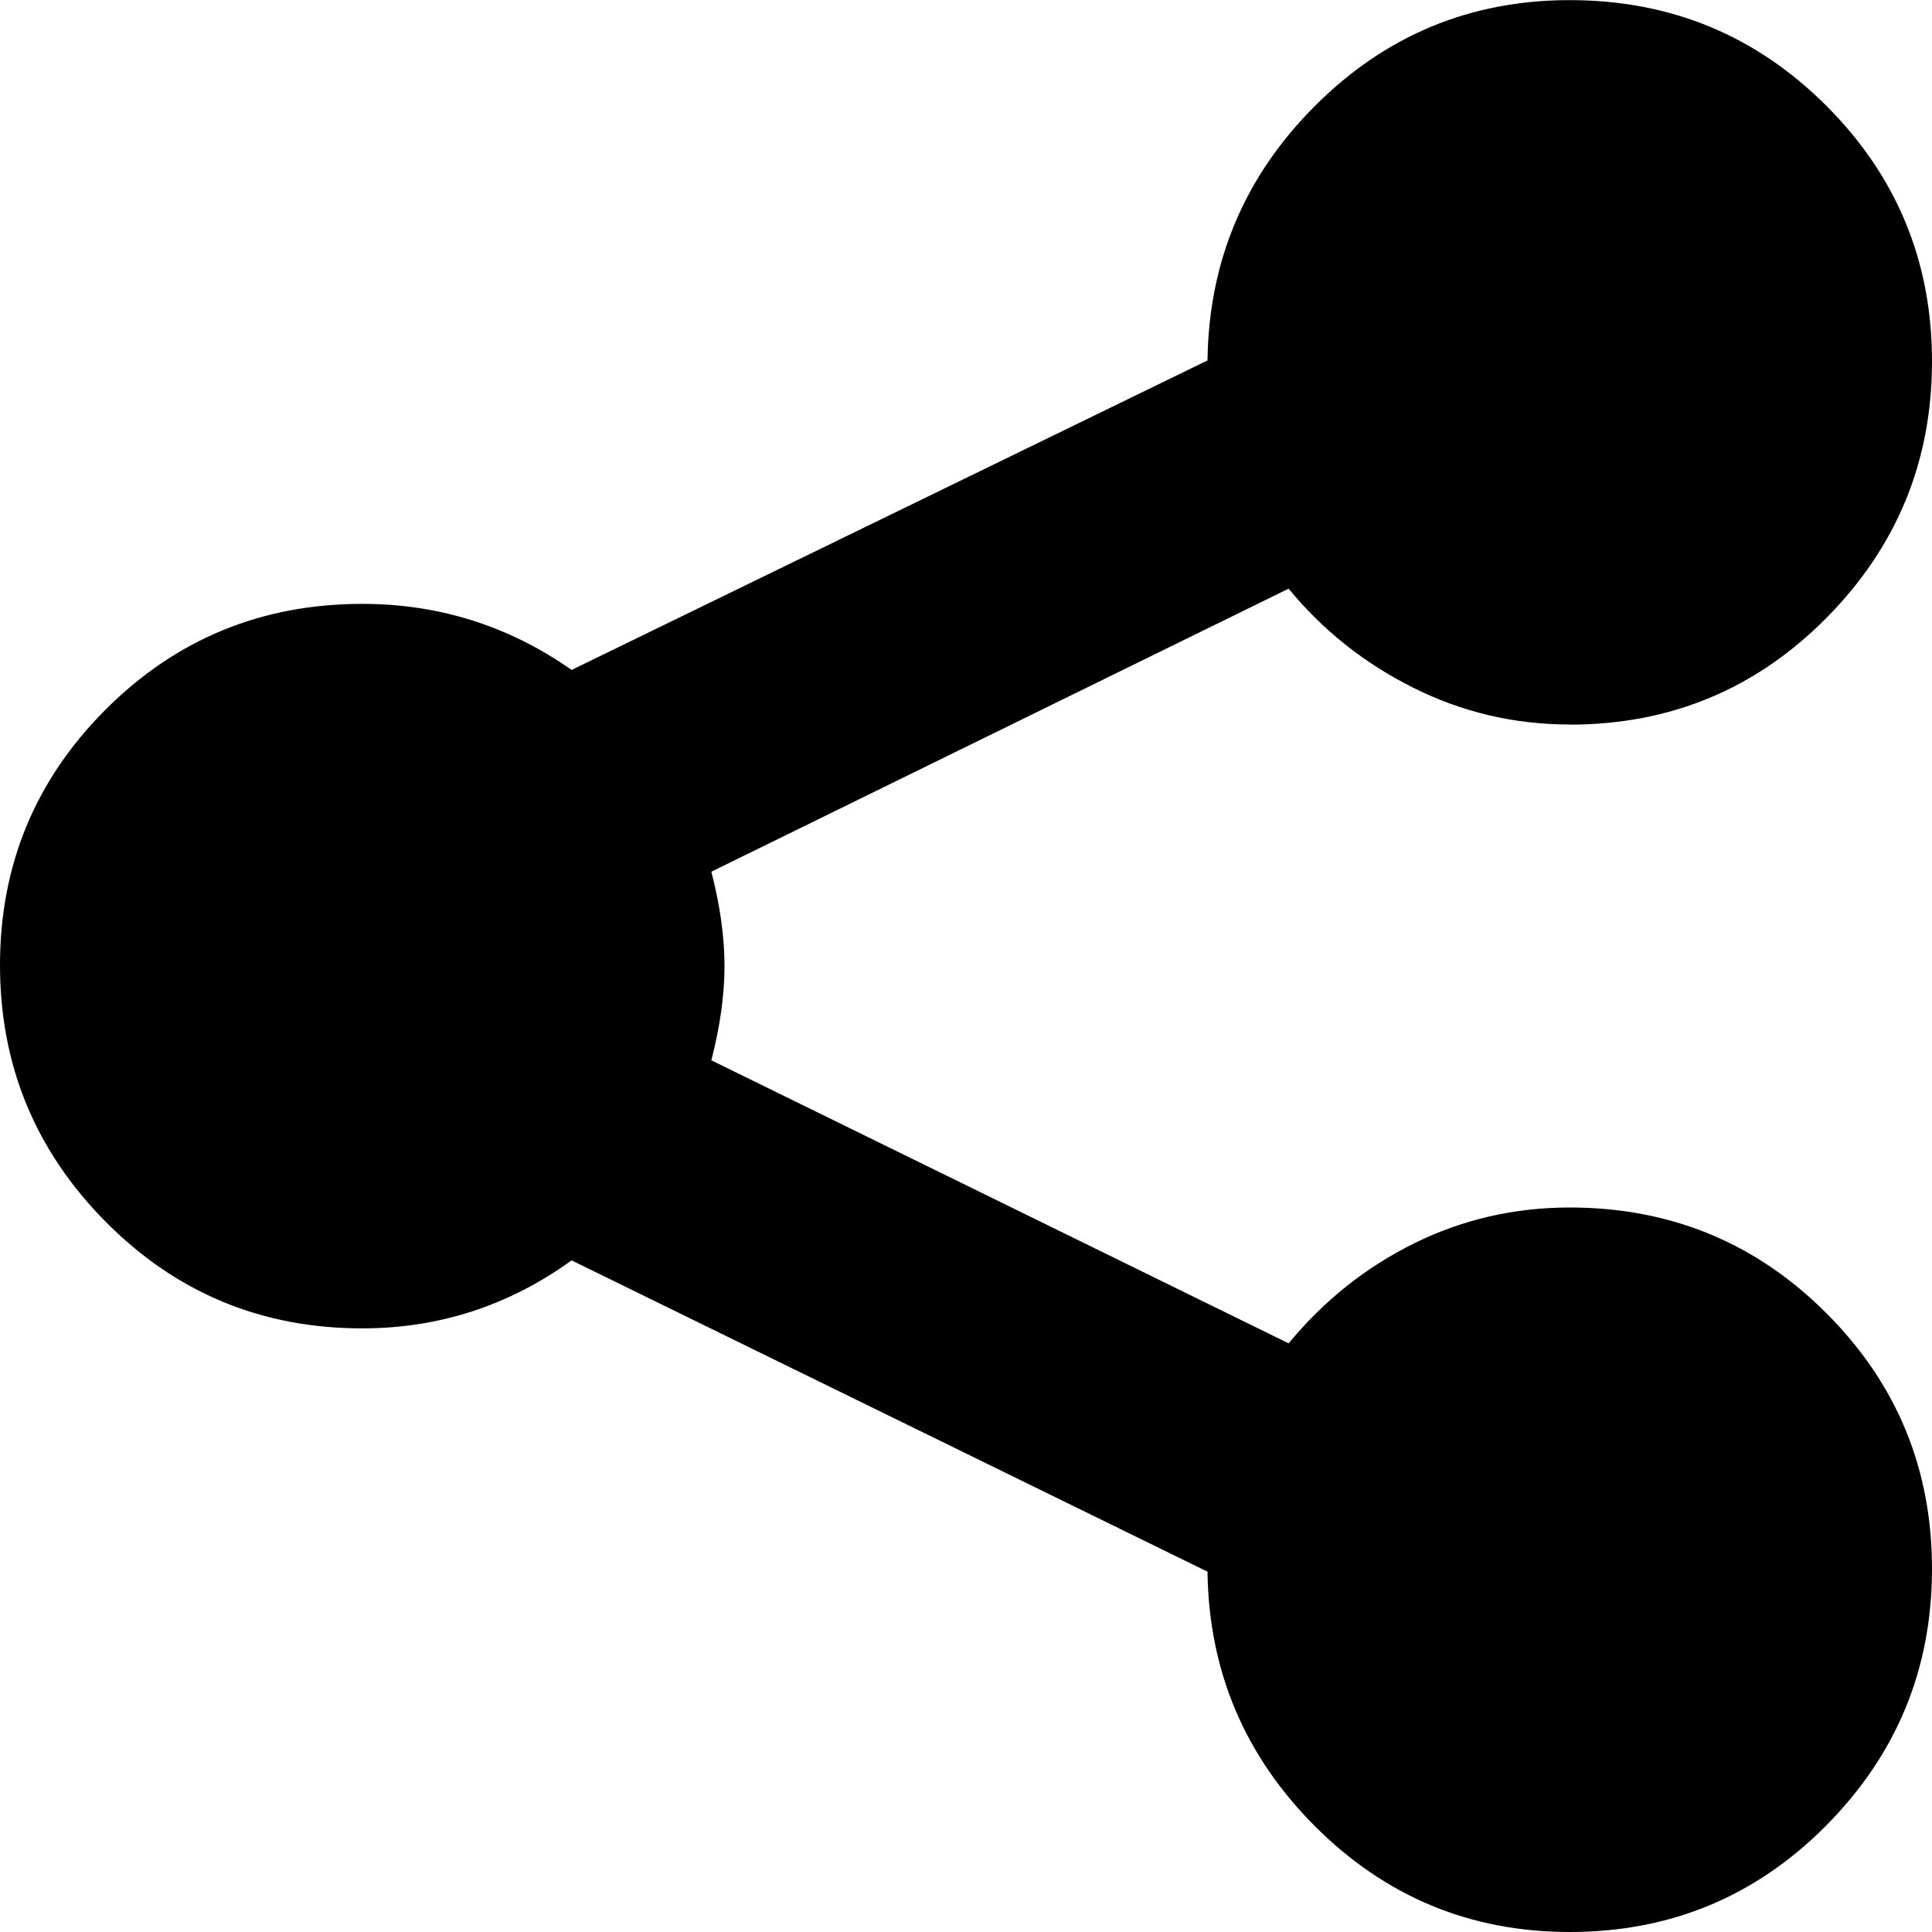
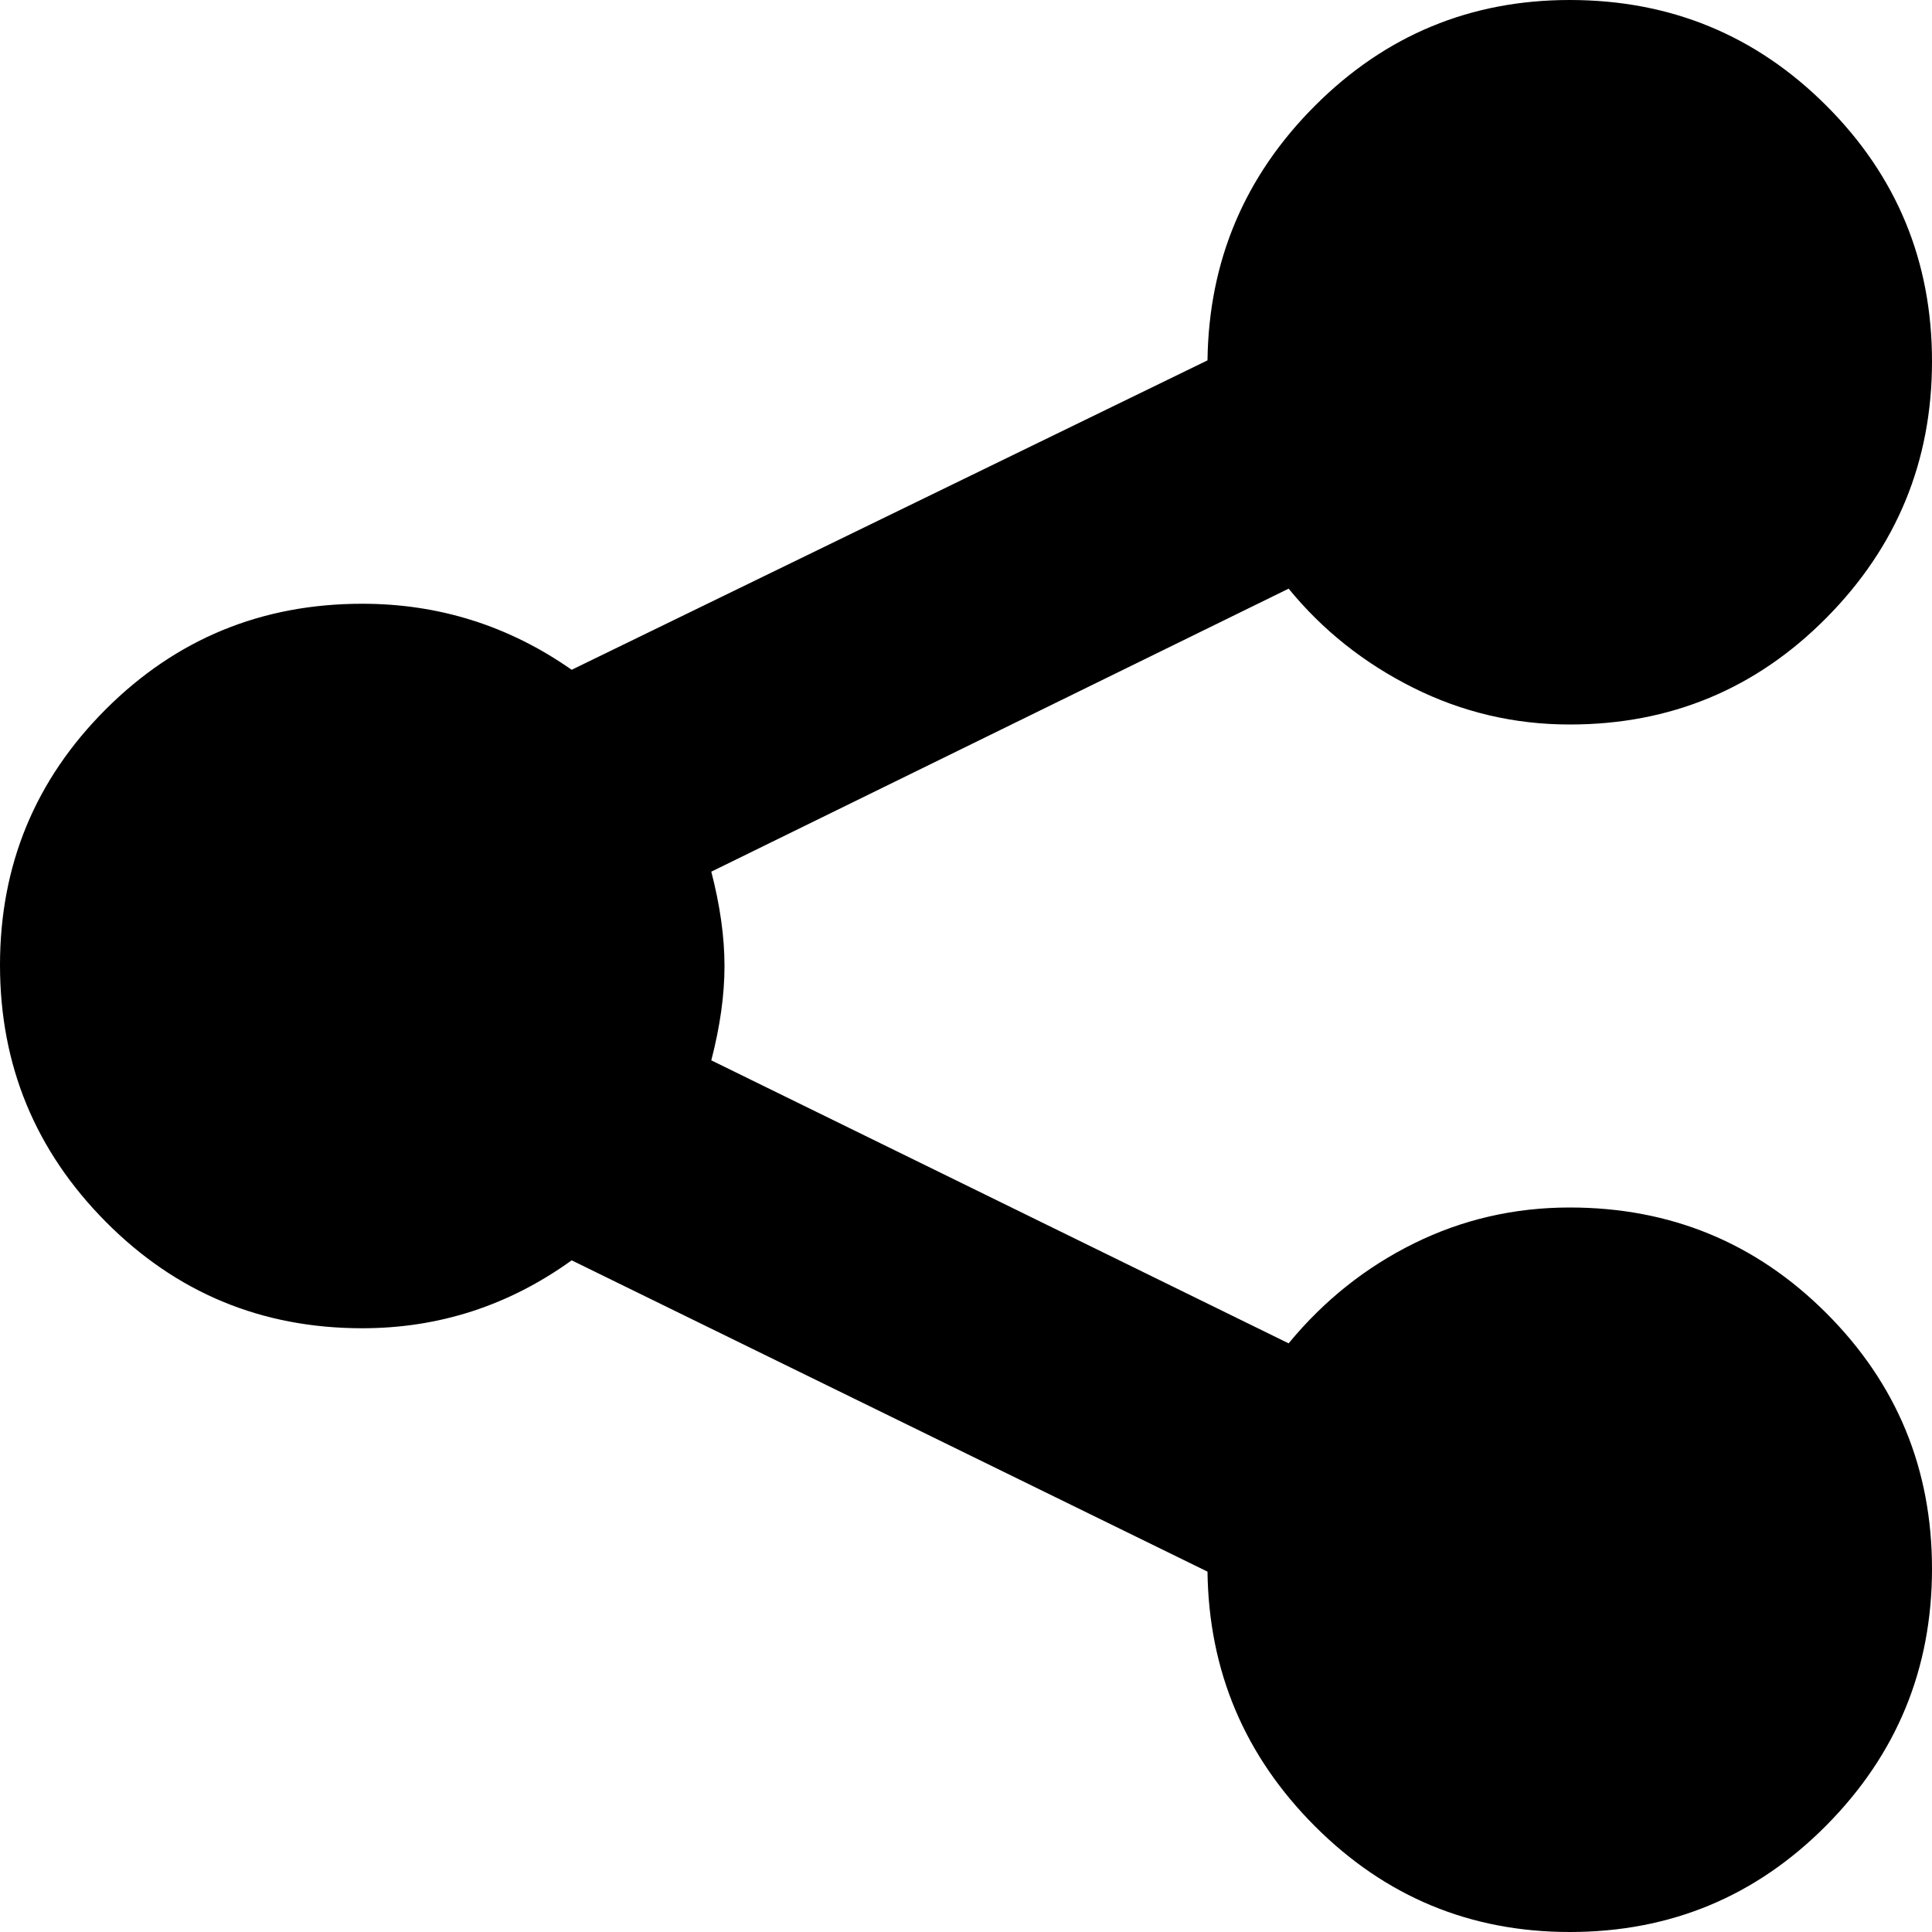
- <svg xmlns="http://www.w3.org/2000/svg" version="1.1" width="16" height="16" viewBox="0 0 16 16">
-   <g>
- </g>
-   <path d="M13 6q-0.688 0-1.297-0.305t-1.031-0.82l-4.781 2.344q0.109 0.422 0.109 0.781t-0.109 0.781l4.781 2.344q0.438-0.531 1.039-0.828t1.289-0.297q1.25 0 2.125 0.875t0.875 2.117-0.875 2.125-2.125 0.883q-1.234 0-2.109-0.875t-0.891-2.109l-5.266-2.578q-0.781 0.563-1.734 0.563-1.25 0-2.125-0.883t-0.875-2.125 0.875-2.117 2.125-0.875q0.953 0 1.734 0.547l5.266-2.563q0.016-1.234 0.891-2.109t2.109-0.875q1.25 0 2.125 0.875t0.875 2.117-0.875 2.125-2.125 0.883z" fill="#000000" />
+ <svg xmlns="http://www.w3.org/2000/svg" width="512" height="512" viewBox="0 0 512 512" fill="#000000">
+   <path d="M416 192q-22 0-41.5-9.75t-33-26.25l-153 75q3.5 13.5 3.5 25t-3.5 25l153 75q14-17 33.25-26.5t41.25-9.5q40 0 68 28t28 67.75-28 68-68 28.25q-39.5 0-67.5-28t-28.5-67.5l-168.5-82.5q-25 18-55.5 18-40 0-68-28.25t-28-68 28-67.75 68-28q30.5 0 55.5 17.5l168.5-82q0.5-39.5 28.5-67.5t67.5-28q40 0 68 28t28 67.75-28 68-68 28.25z" />
</svg>
